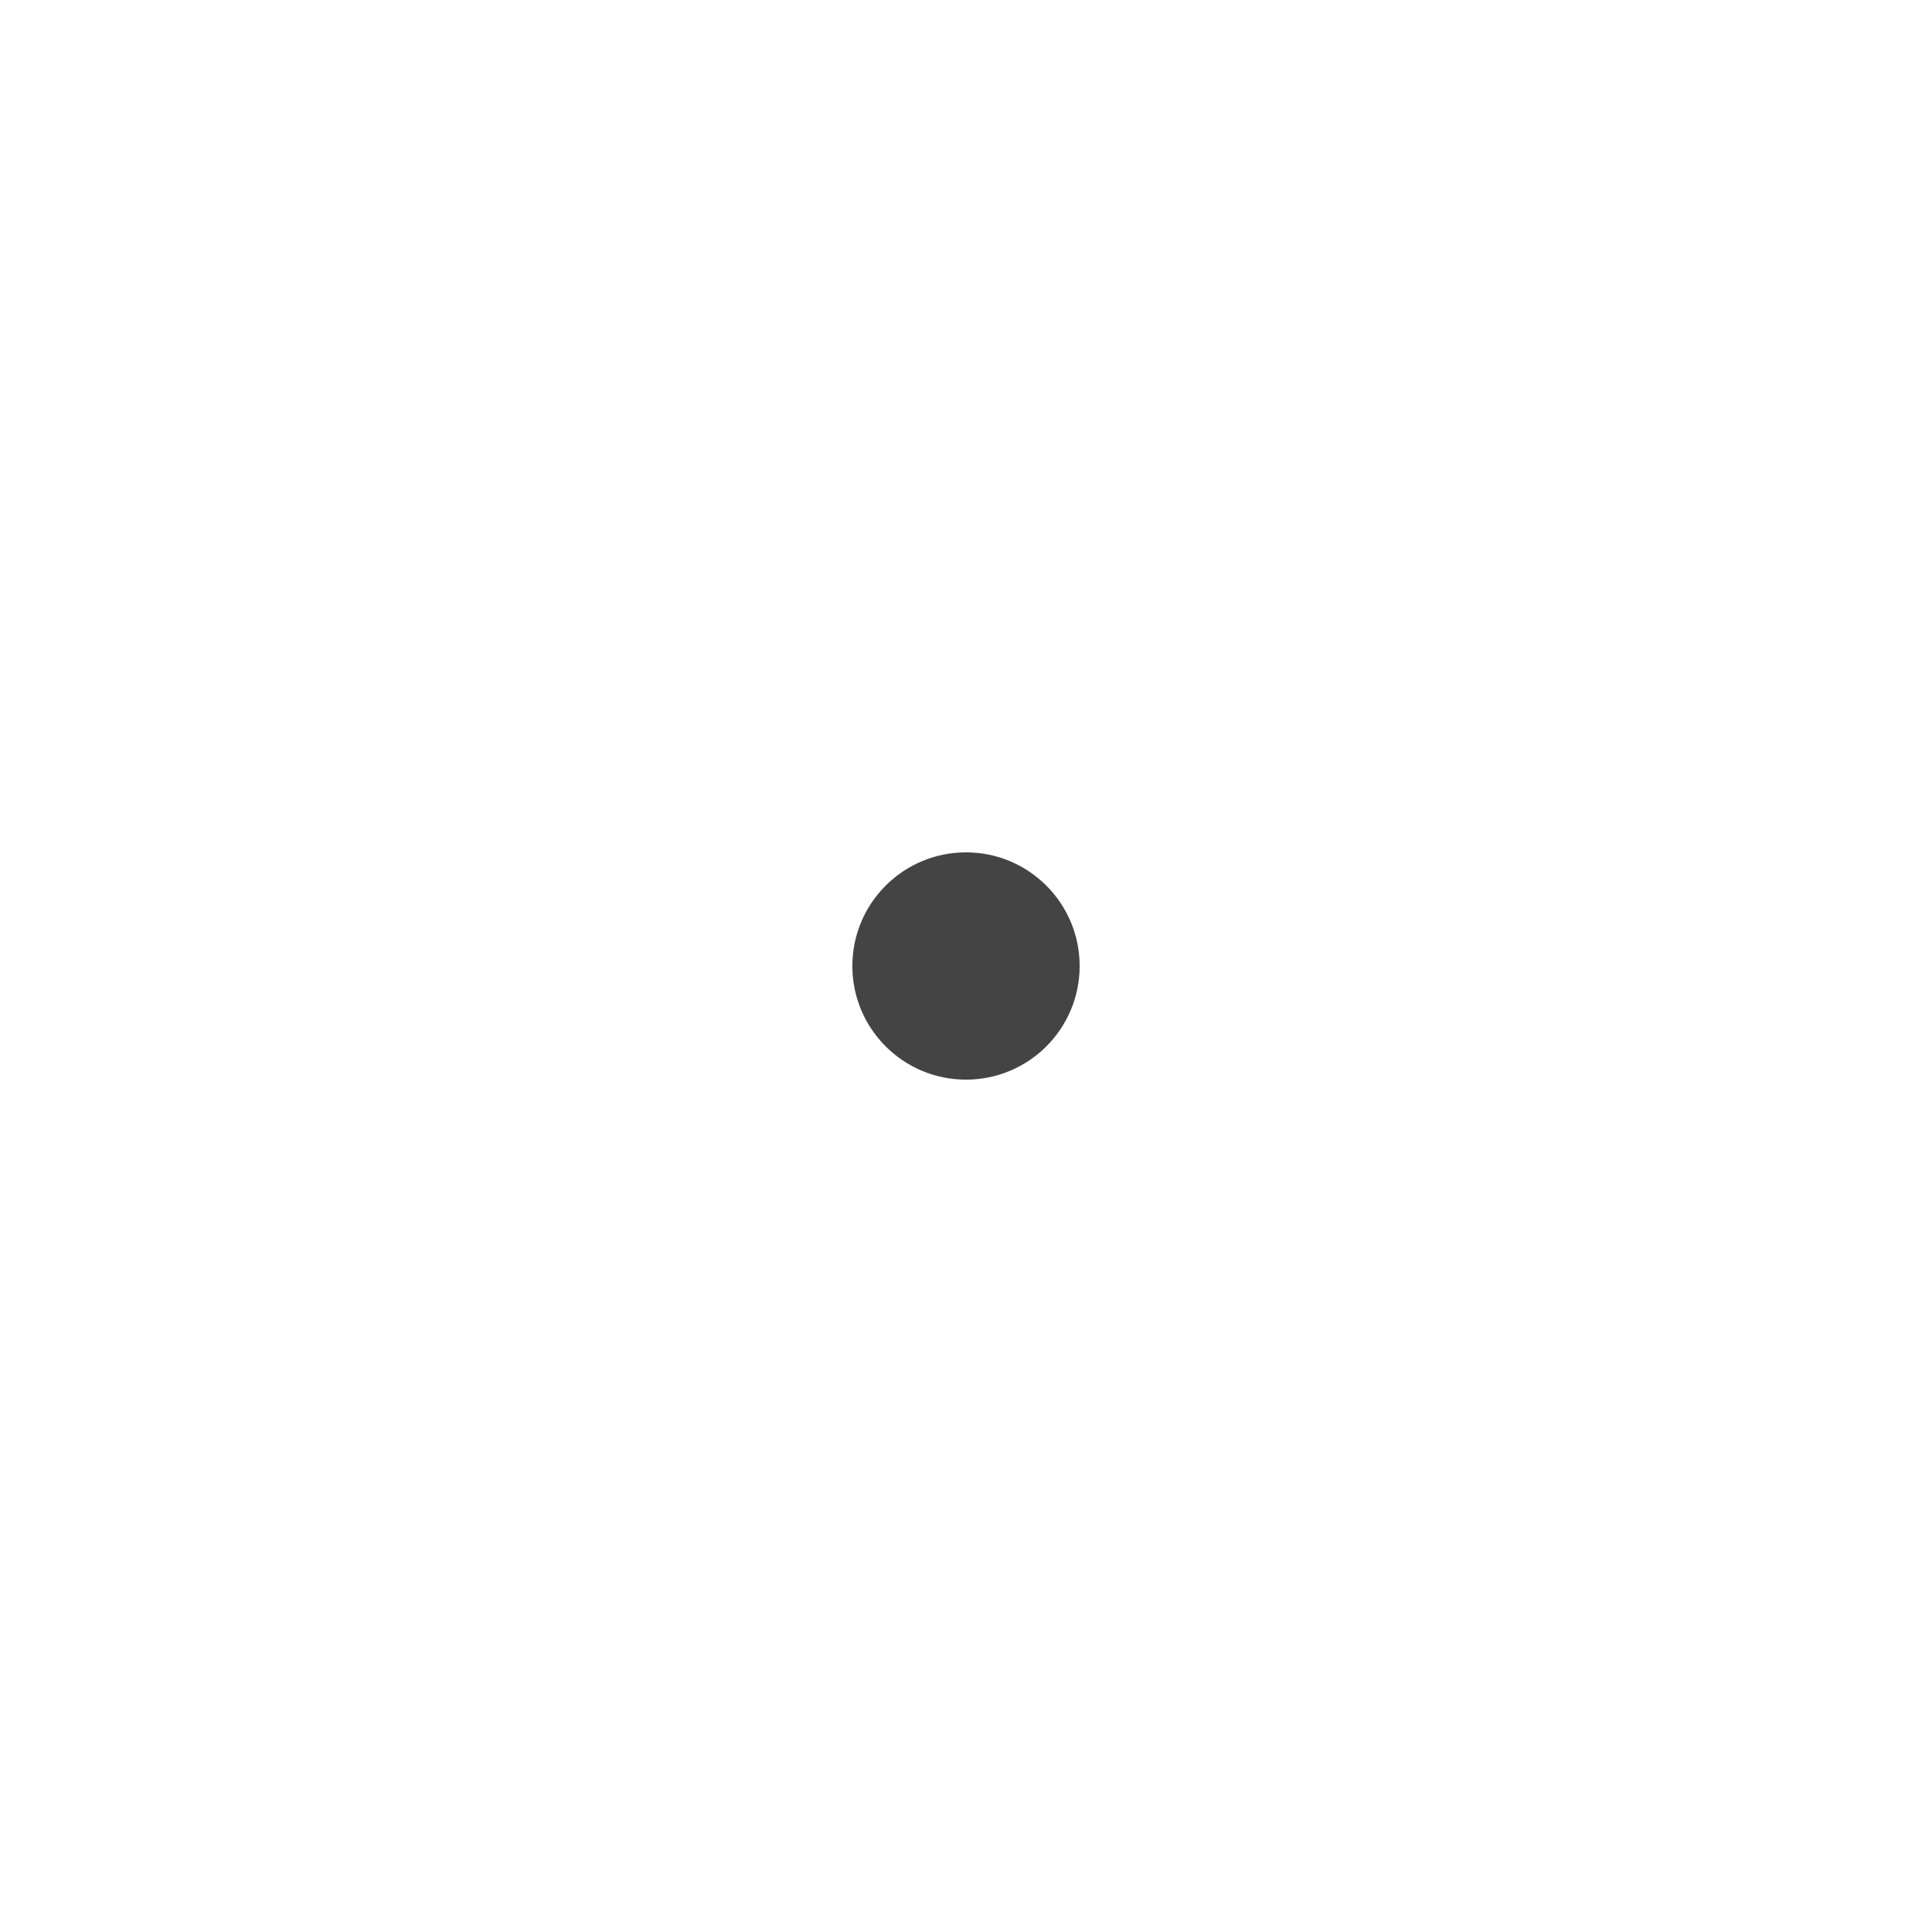
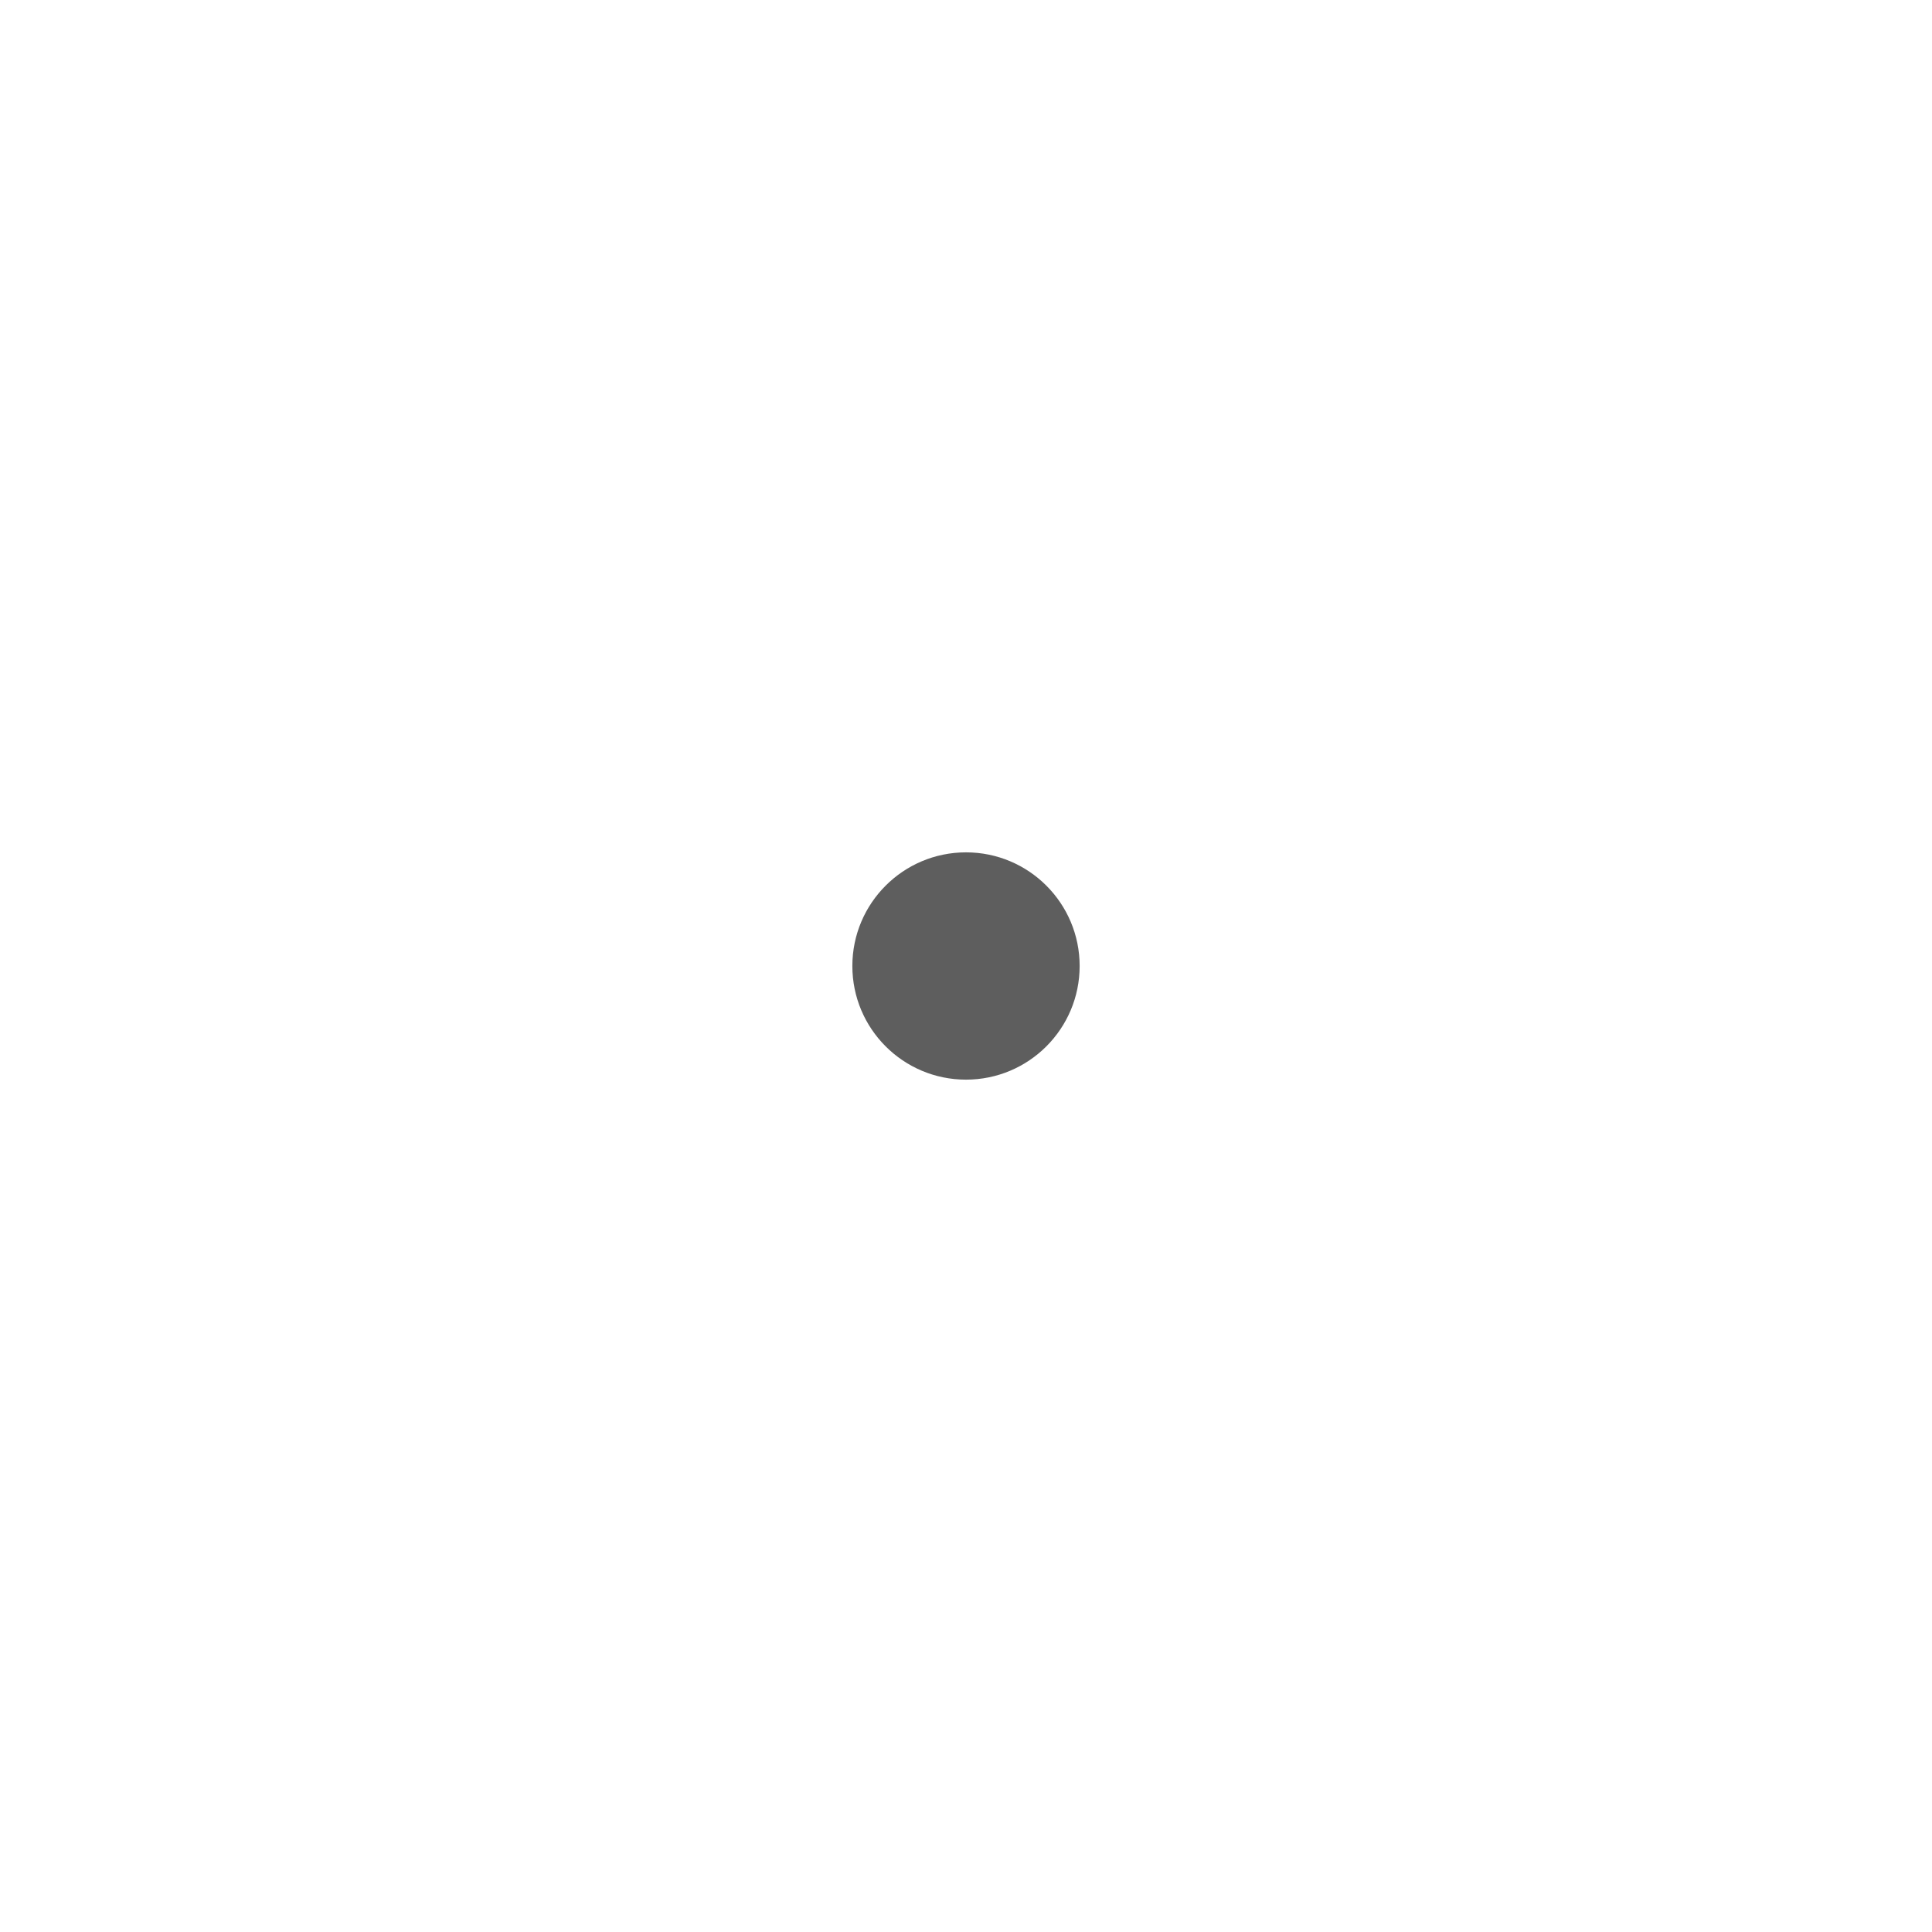
<svg xmlns="http://www.w3.org/2000/svg" width="34px" height="34px" viewBox="0 0 34 34" version="1.1">
  <defs />
  <g id="Grid_Measure" stroke="none" stroke-width="1" fill="none" fill-rule="evenodd">
-     <circle id="Oval-3-Copy-4" fill="#444444" cx="17" cy="17" r="2" />
+     <circle id="Oval-3-Copy-4" fill="#5E5E5E" cx="17" cy="17" r="2" />
  </g>
</svg>
